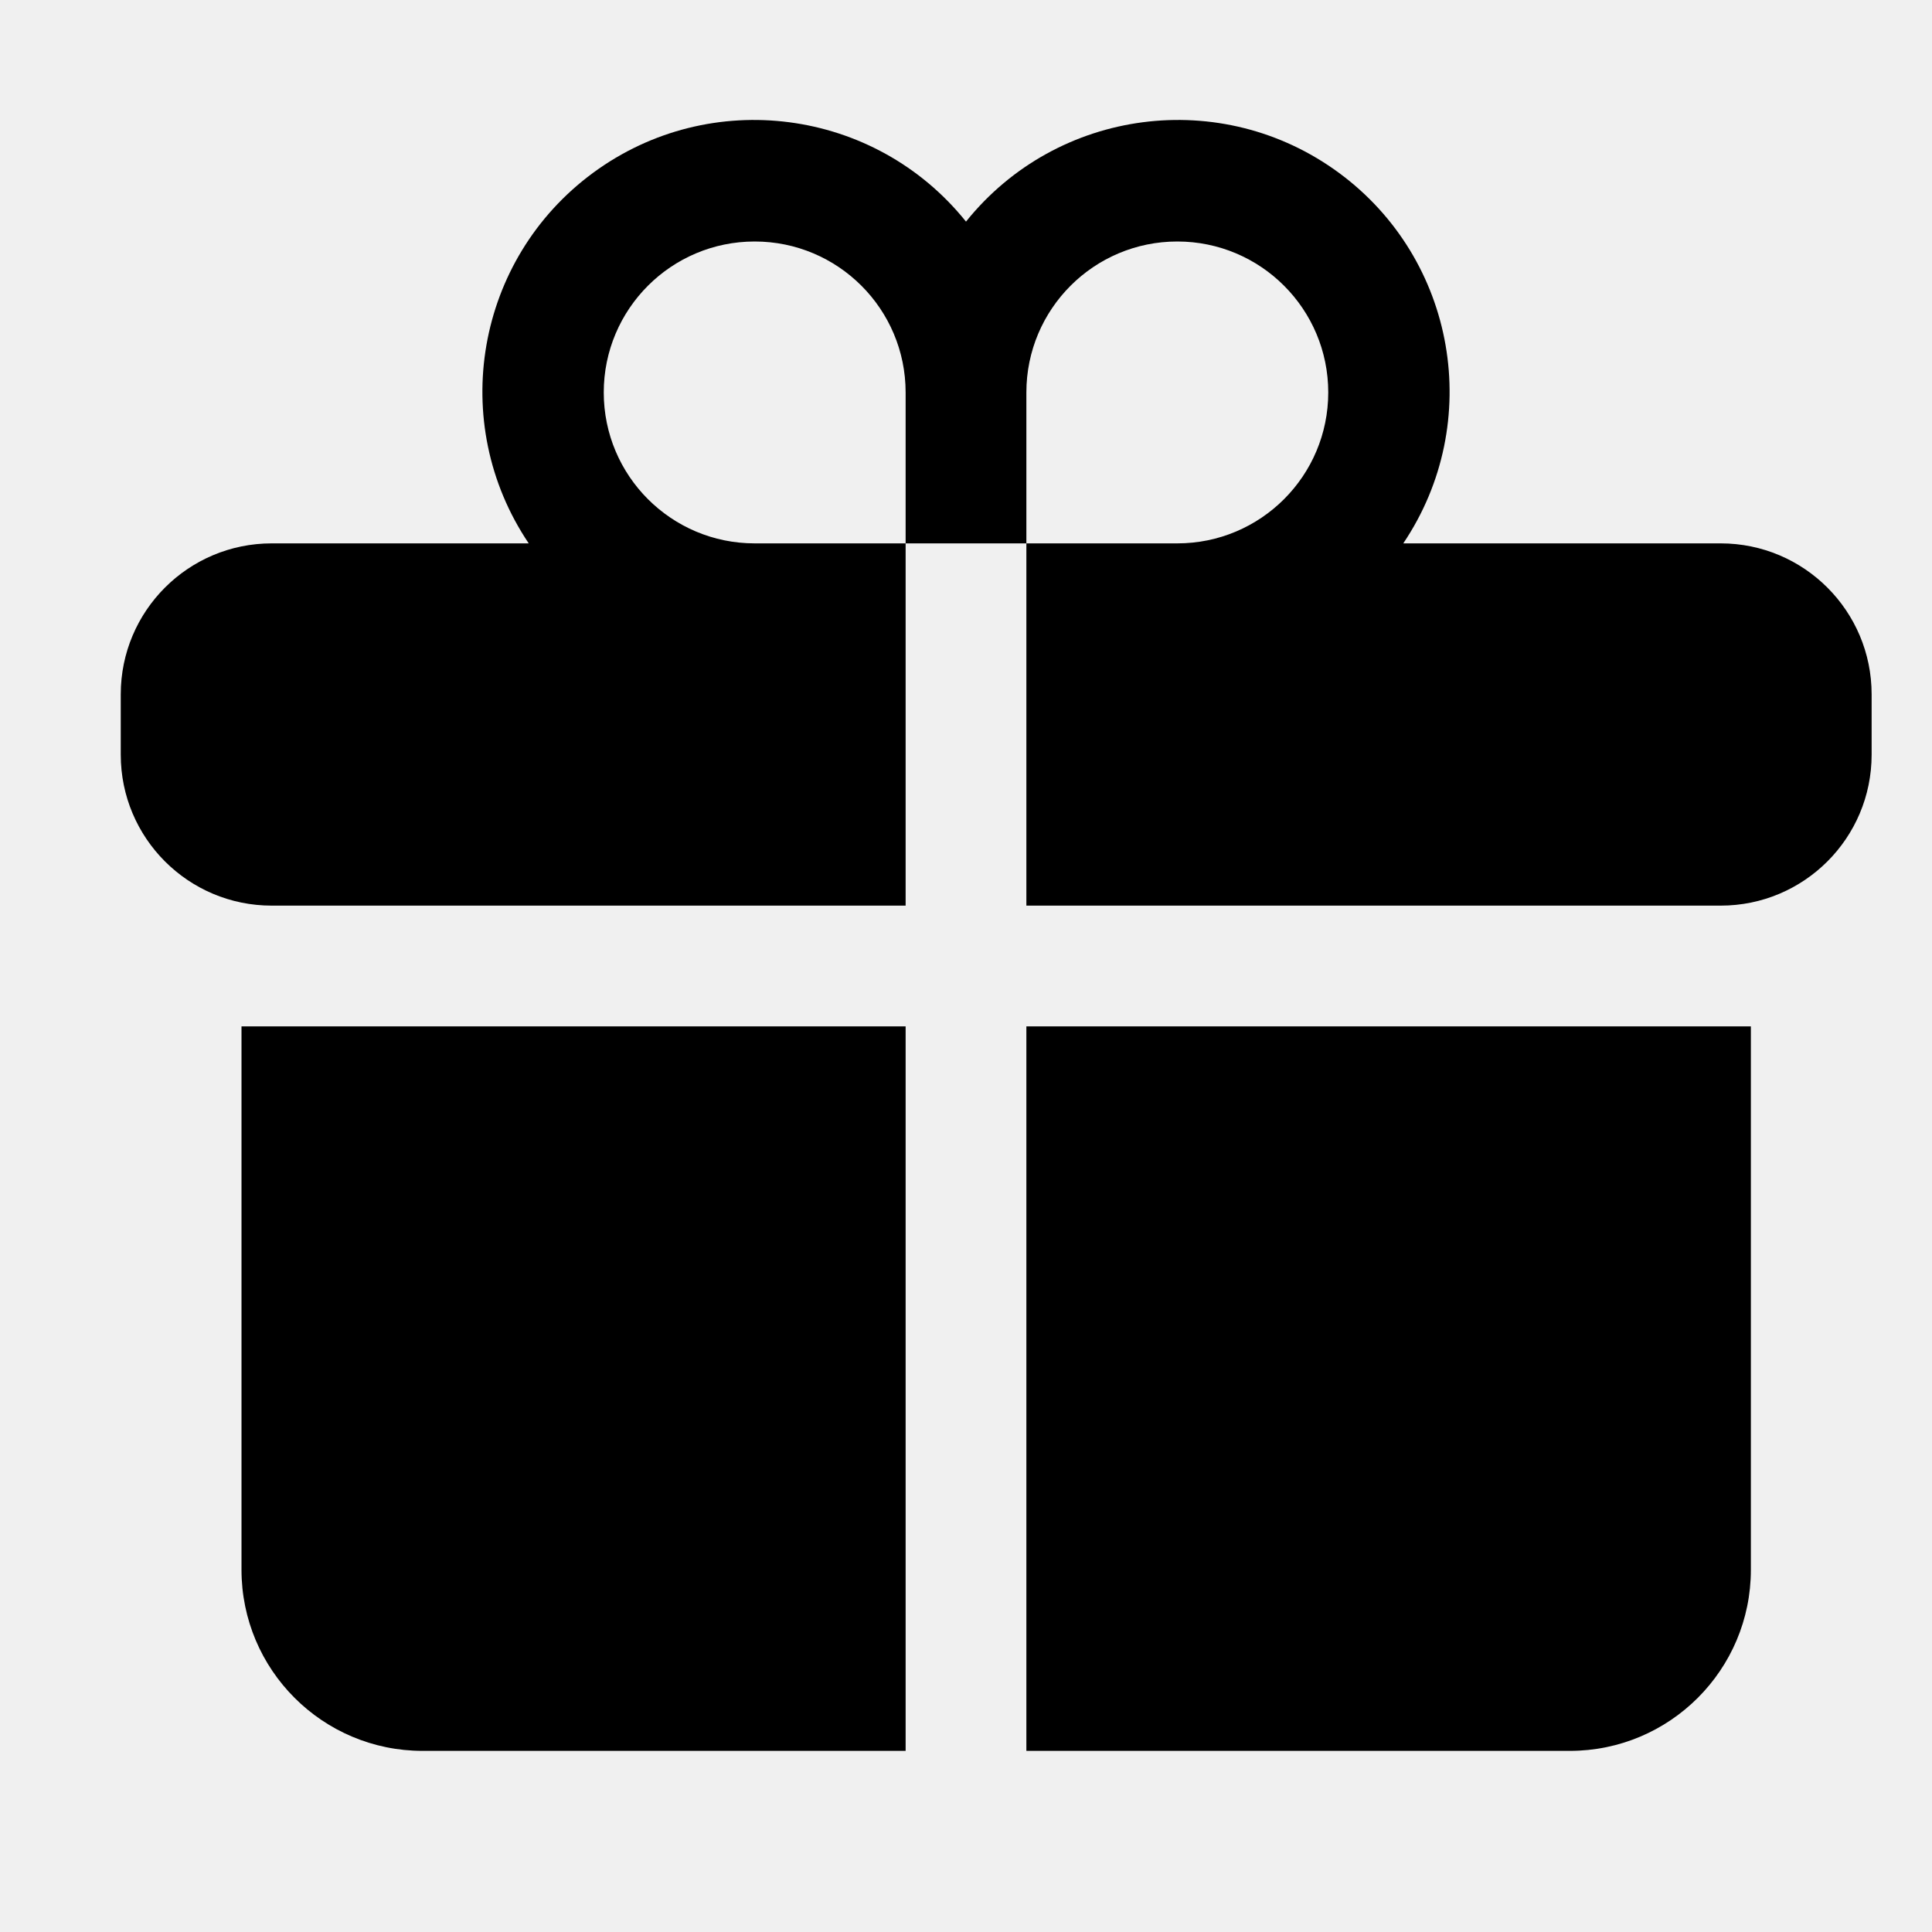
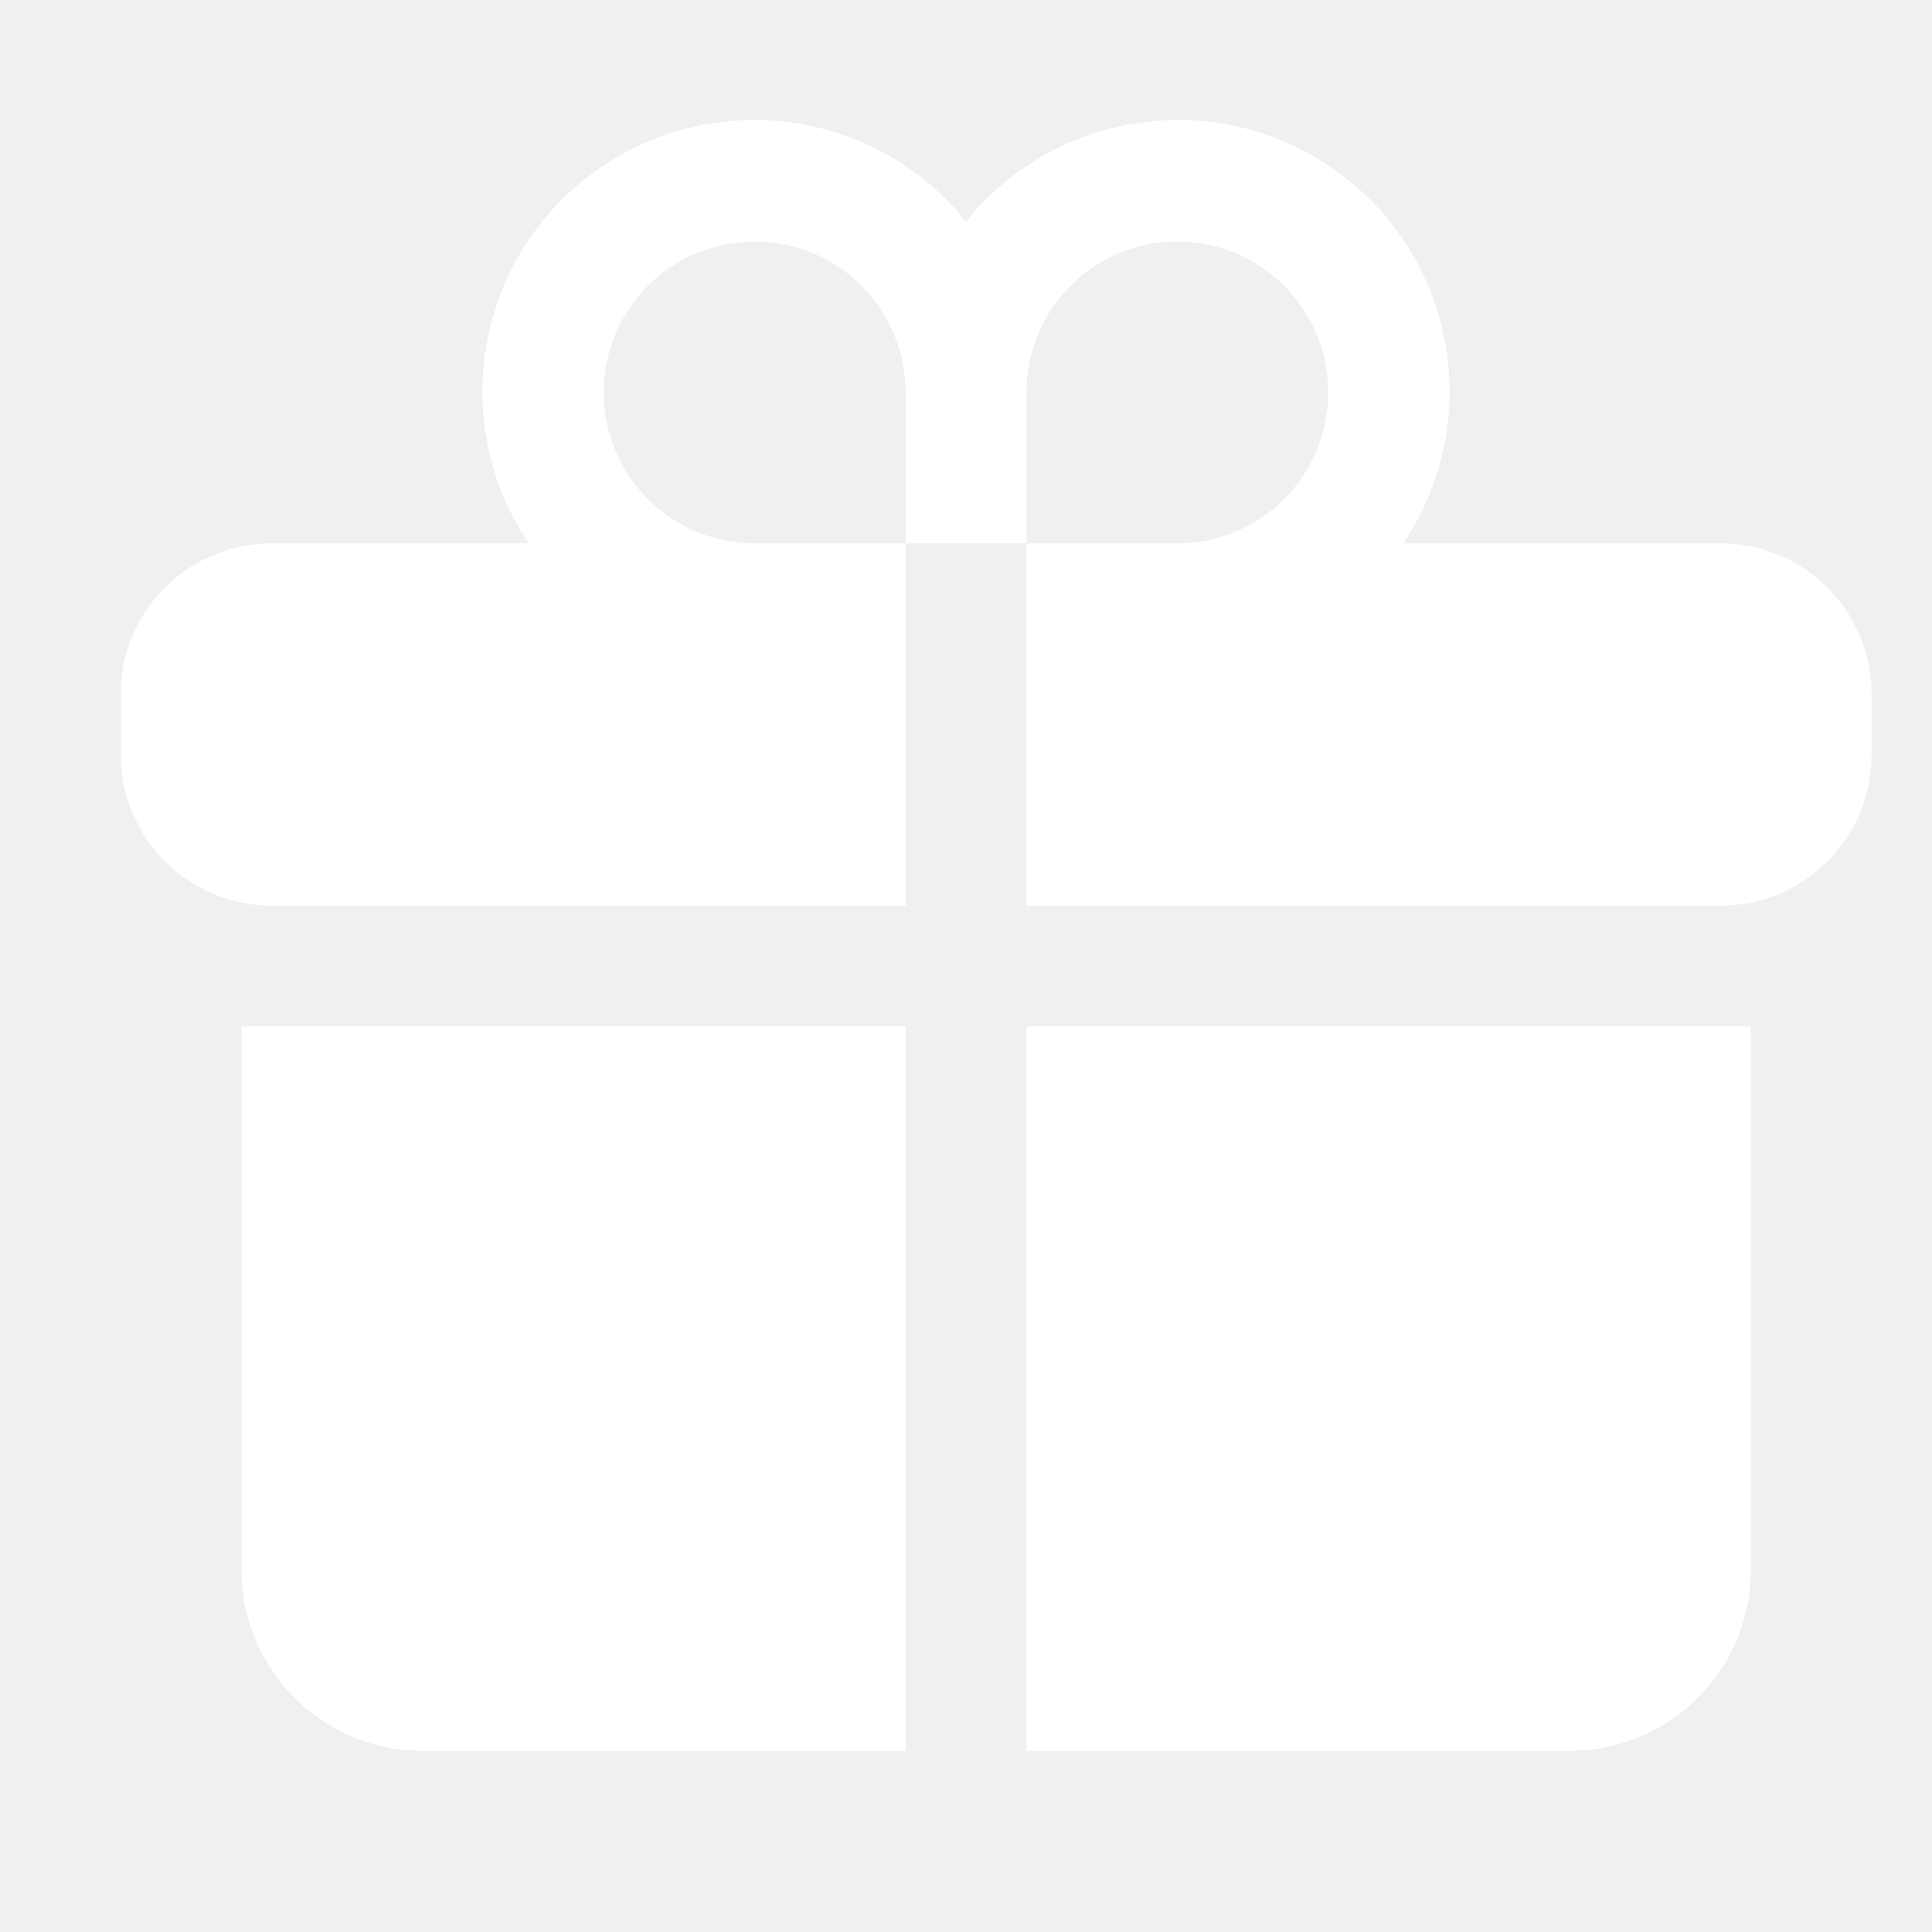
- <svg xmlns="http://www.w3.org/2000/svg" viewBox="0 0 24 24" fill="currentColor" class="w-6 h-6">
+ <svg xmlns="http://www.w3.org/2000/svg" viewBox="0 0 24 24" stoke="white" fill="white" class="w-6 h-6">
  <path d="M9.375 3a1.875 1.875 0 0 0 0 3.75h1.875v4.5H3.375A1.875 1.875 0 0 1 1.5 9.375v-.75c0-1.036.84-1.875 1.875-1.875h3.193A3.375 3.375 0 0 1 12 2.753a3.375 3.375 0 0 1 5.432 3.997h3.943c1.035 0 1.875.84 1.875 1.875v.75c0 1.036-.84 1.875-1.875 1.875H12.75v-4.5h1.875a1.875 1.875 0 1 0-1.875-1.875V6.75h-1.5V4.875C11.25 3.839 10.41 3 9.375 3ZM11.25 12.75H3v6.75a2.25 2.25 0 0 0 2.25 2.25h6v-9ZM12.75 12.75v9h6.75a2.25 2.25 0 0 0 2.25-2.25v-6.75h-9Z" />
</svg>
